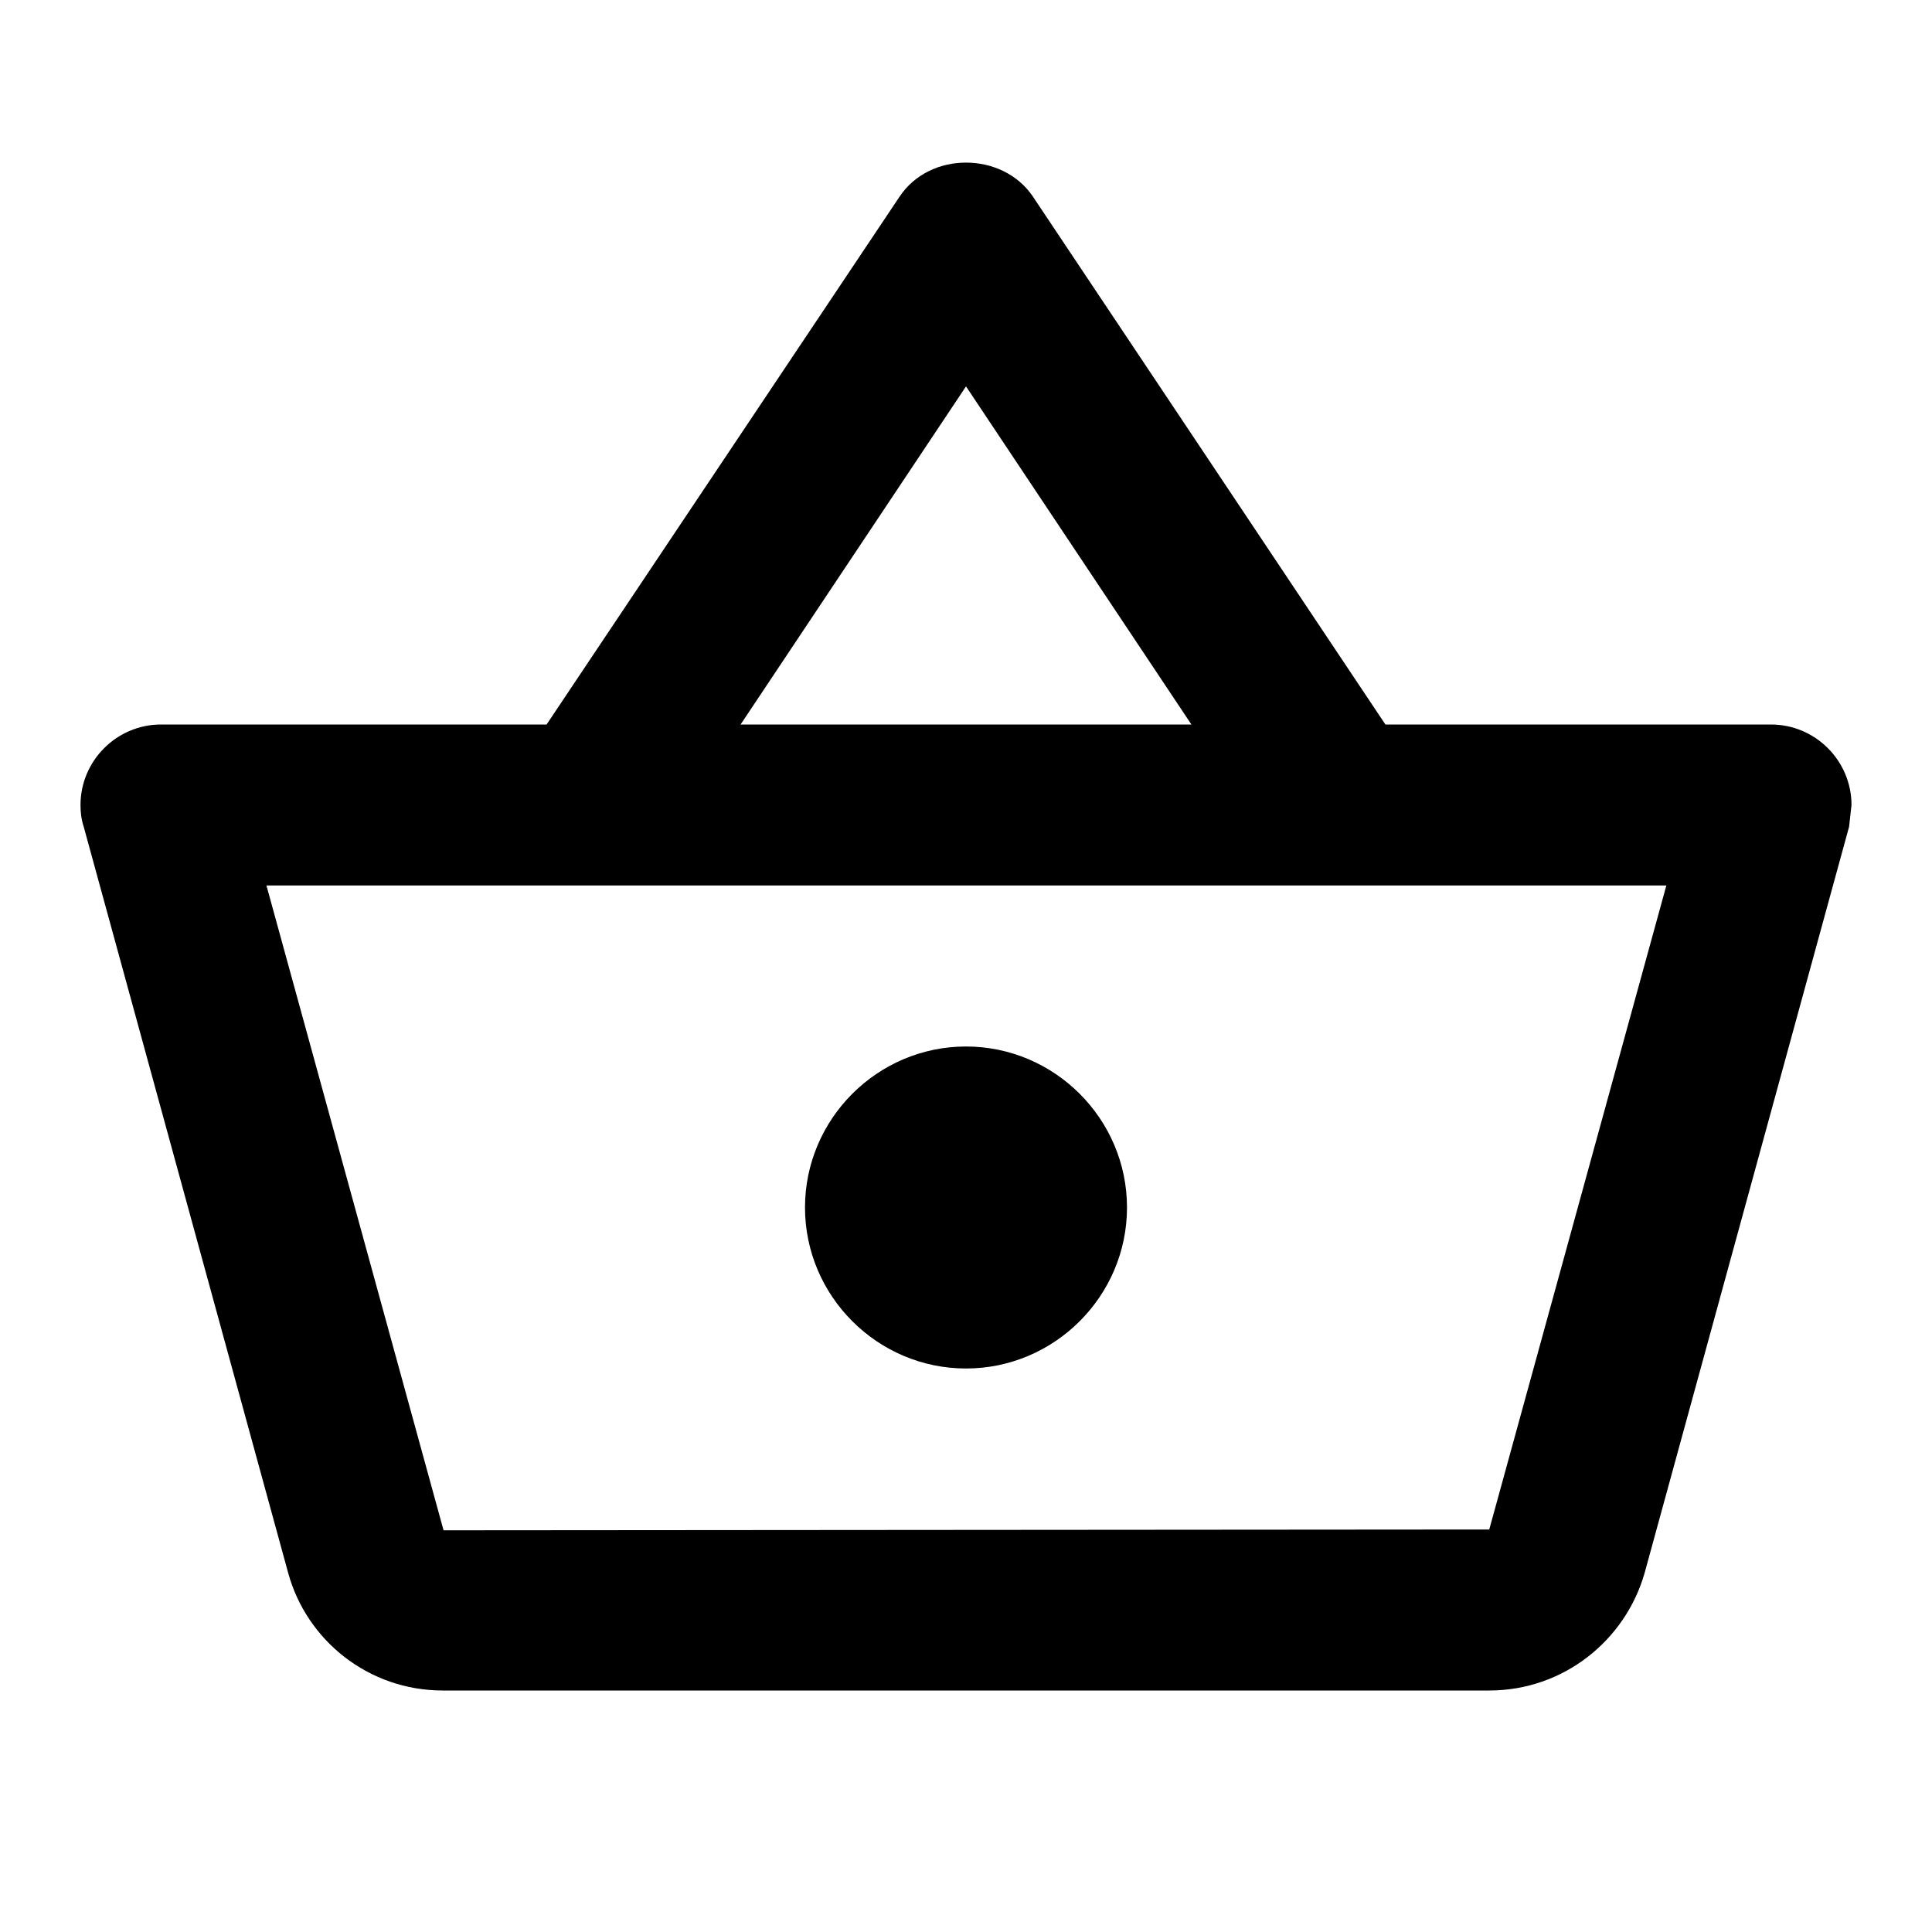
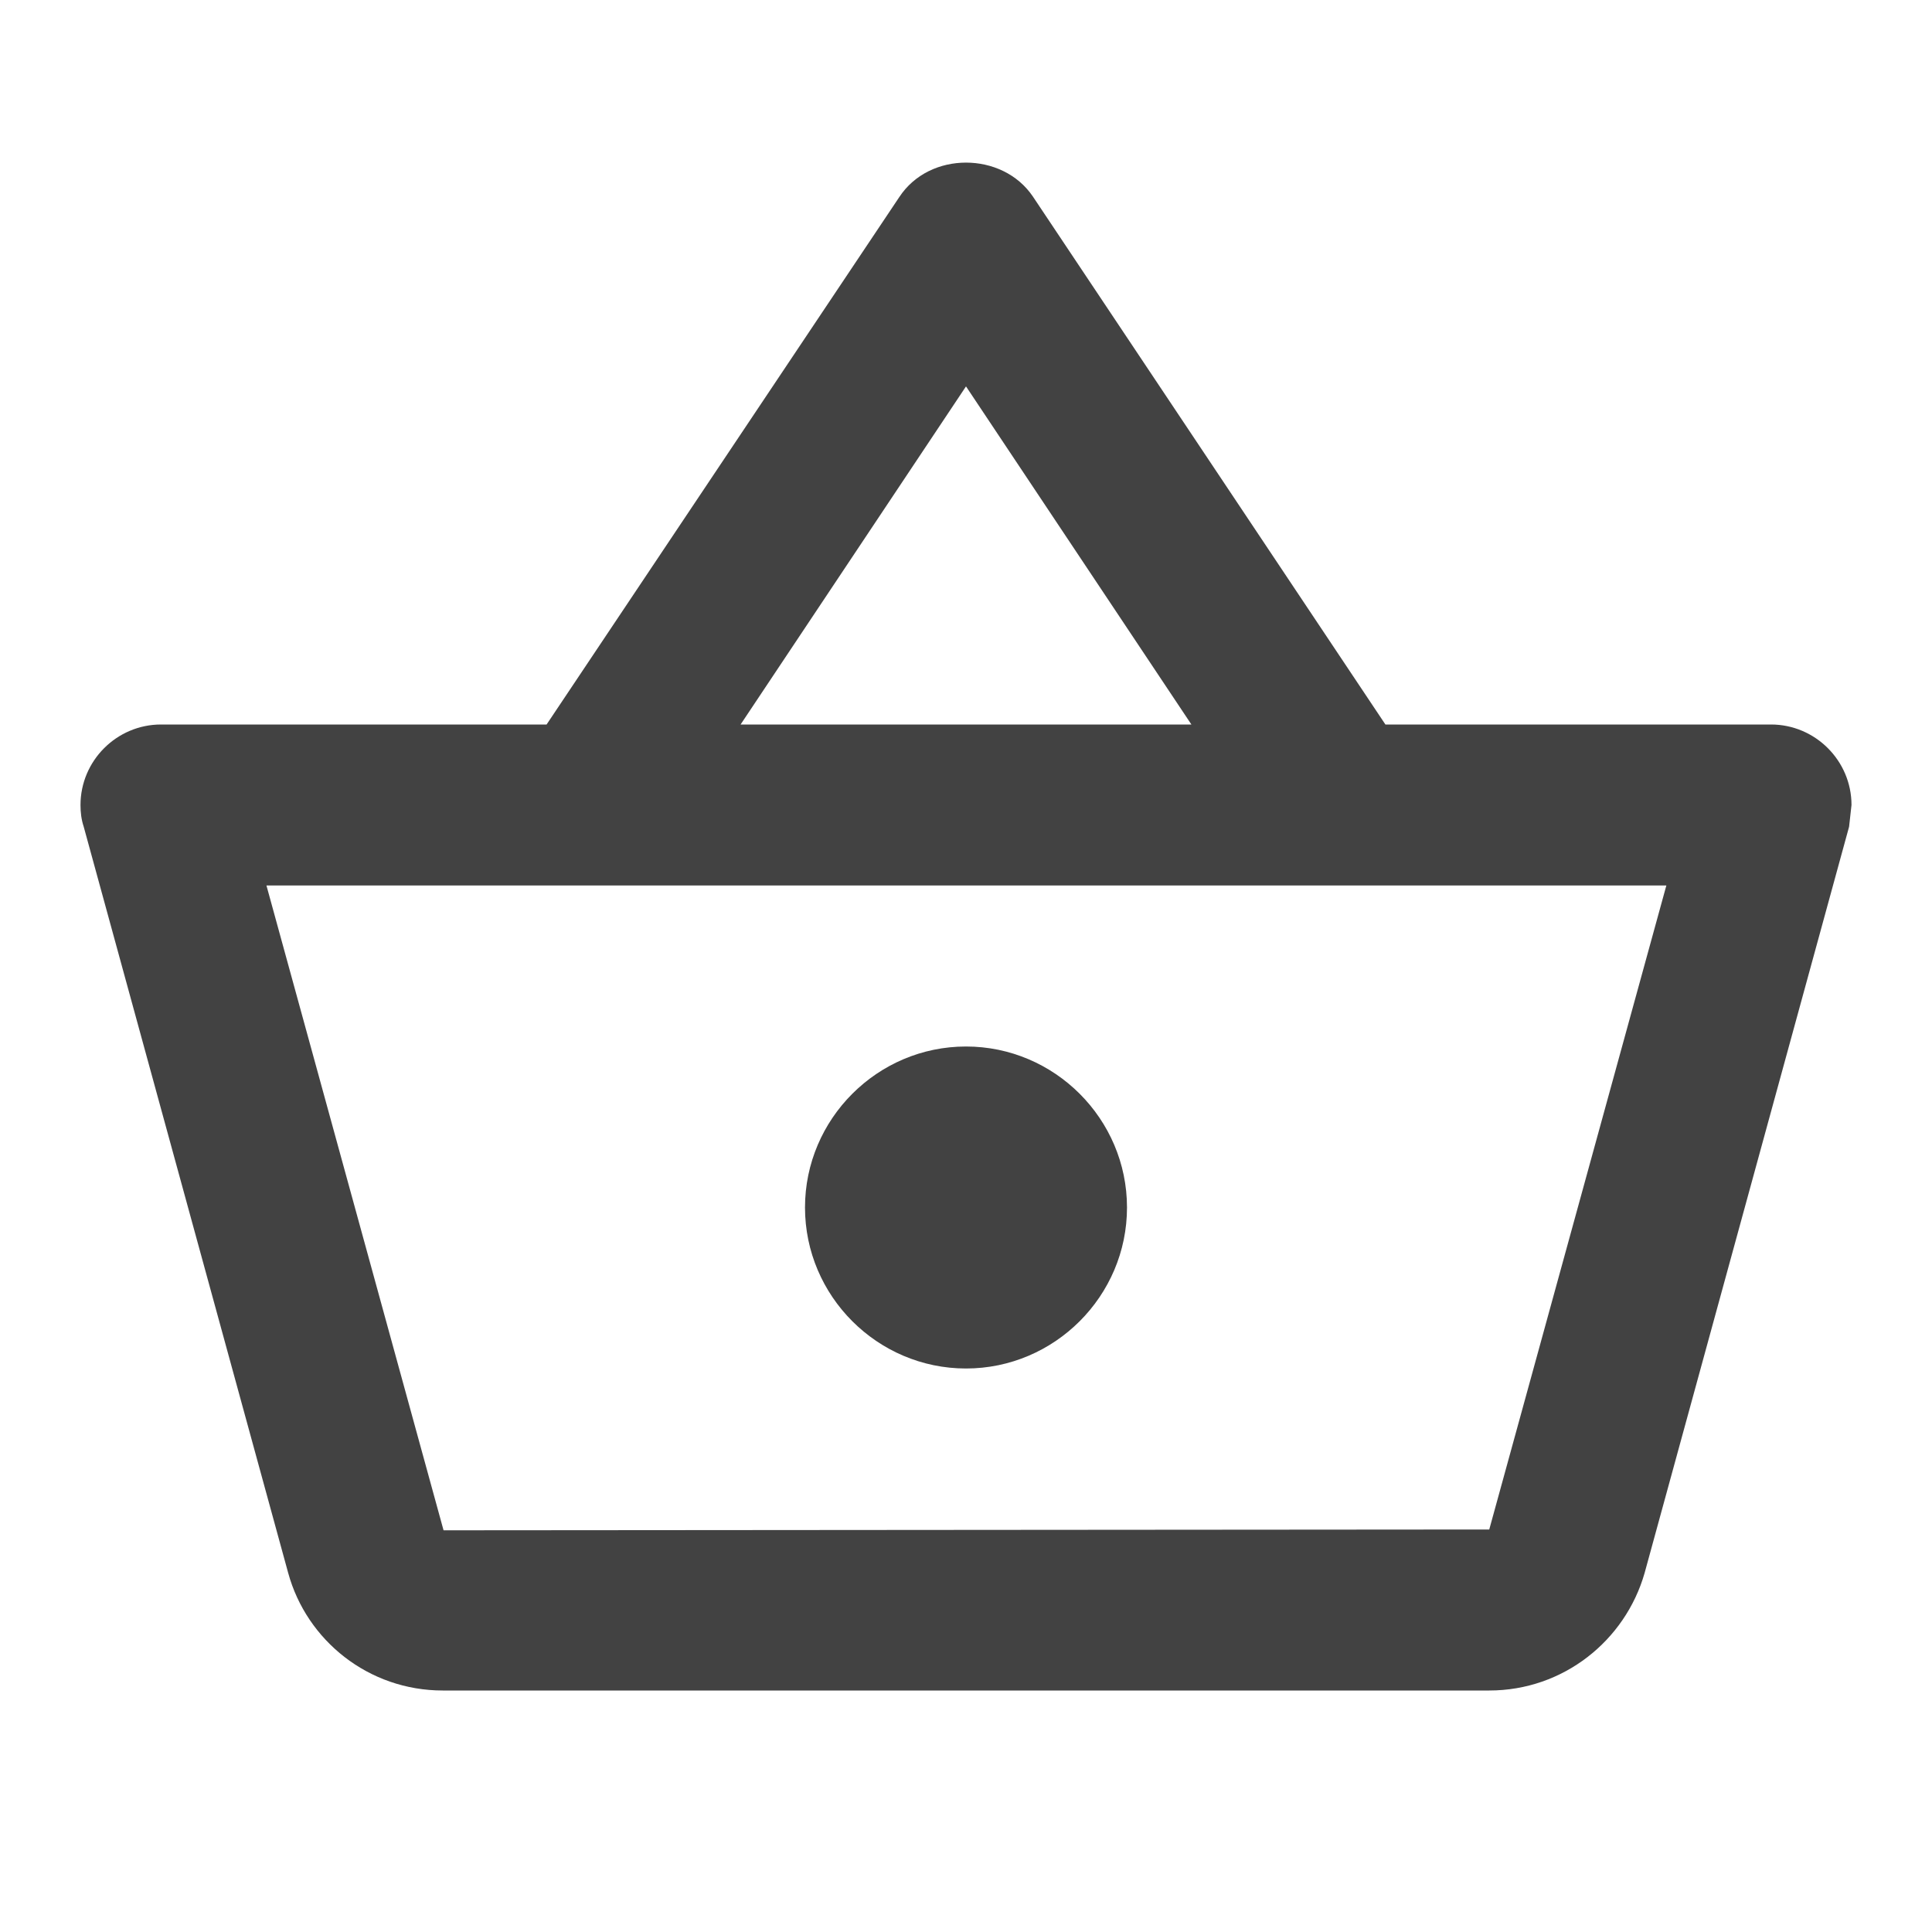
<svg xmlns="http://www.w3.org/2000/svg" width="24" height="24" viewBox="0 0 24 24">
  <path fill="none" d="M0 0h24v24H0V0z" />
-   <path d="M22 9h-4.79l-4.38-6.56c-.19-.28-.51-.42-.83-.42s-.64.14-.83.43L6.79 9H2c-.55 0-1 .45-1 1 0 .09.01.18.04.27l2.54 9.27c.23.84 1 1.46 1.92 1.46h13c.92 0 1.69-.62 1.93-1.46l2.54-9.27L23 10c0-.55-.45-1-1-1zM12 4.8L14.8 9H9.2L12 4.8zM18.5 19l-12.99.01L3.31 11H20.7l-2.2 8zM12 13c-1.1 0-2 .9-2 2s.9 2 2 2 2-.9 2-2-.9-2-2-2z" />
+   <path fill="#424242" d="M22 9h-4.79l-4.38-6.56c-.19-.28-.51-.42-.83-.42s-.64.14-.83.43L6.79 9H2c-.55 0-1 .45-1 1 0 .09.01.18.04.27l2.54 9.27c.23.84 1 1.46 1.92 1.46h13c.92 0 1.69-.62 1.93-1.46l2.54-9.27L23 10c0-.55-.45-1-1-1zM12 4.8L14.8 9H9.2L12 4.8zM18.5 19l-12.99.01L3.31 11H20.7l-2.2 8zM12 13c-1.1 0-2 .9-2 2s.9 2 2 2 2-.9 2-2-.9-2-2-2z" />
</svg>
